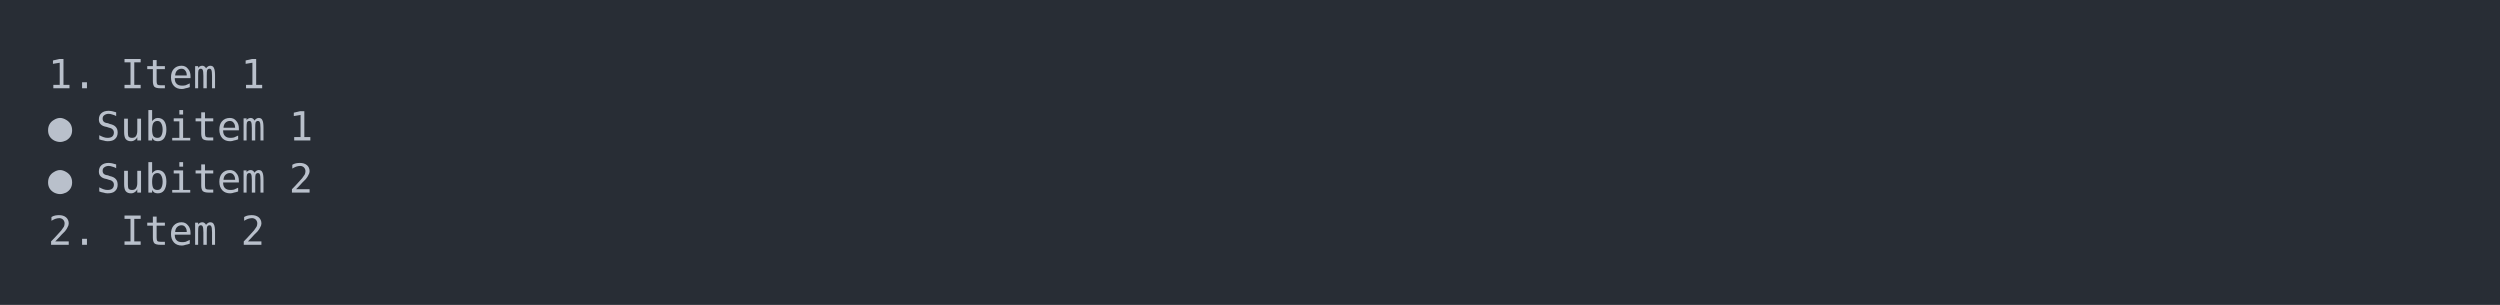
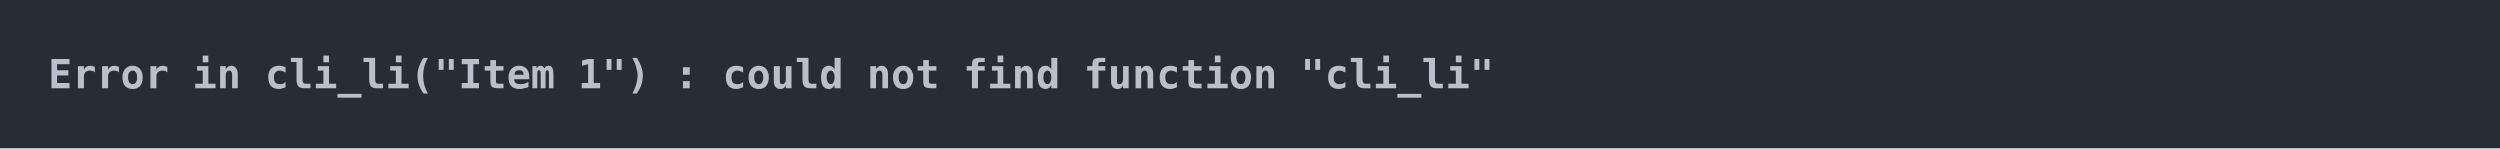
- <svg xmlns="http://www.w3.org/2000/svg" xmlns:xlink="http://www.w3.org/1999/xlink" width="1040" height="126.84">
-   <rect width="1040" height="126.84" rx="0" ry="0" class="a" />
-   <svg height="86.84" viewBox="0 0 100 8.684" width="1000" x="20" y="20">
-     <style>.a{fill:rgb(40,45,53)}.b{font-family:'Fira Code',Monaco,Consolas,Menlo,'Bitstream Vera Sans Mono','Powerline Symbols',monospace}.c{fill:transparent}.d{fill:rgb(185,192,203);white-space:pre}</style>
+ <svg xmlns="http://www.w3.org/2000/svg" xmlns:xlink="http://www.w3.org/1999/xlink" width="1040" height="61.71">
+   <rect width="1040" height="61.71" rx="0" ry="0" class="a" />
+   <svg height="21.71" viewBox="0 0 100 2.171" width="1000" x="20" y="20">
+     <style>.a{fill:rgb(40,45,53)}.b{font-family:'Fira Code',Monaco,Consolas,Menlo,'Bitstream Vera Sans Mono','Powerline Symbols',monospace}.c{fill:transparent}.d{fill:rgb(185,192,203);font-weight:bold;white-space:pre}</style>
    <g font-family="'Fira Code',Monaco,Consolas,Menlo,'Bitstream Vera Sans Mono','Powerline Symbols',monospace" font-size="1.67" class="b">
      <defs>
        <symbol id="a">
-           <rect height="5" width="100" x="0" y="0" class="c" />
+           <rect height="2" width="100" x="0" y="0" class="c" />
        </symbol>
      </defs>
-       <rect height="8.684" width="100" class="a" />
+       <rect height="2.171" width="100" class="a" />
      <svg x="0" y="0" width="100">
        <svg x="0">
          <use xlink:href="#a" />
-           <text x="0" y="1.67" class="d">1.</text>
-           <text x="3.006" y="1.67" class="d">Item</text>
-           <text x="8.016" y="1.67" class="d">1</text>
-           <text x="0" y="3.841" class="d">●</text>
-           <text x="2.004" y="3.841" class="d">Subitem</text>
-           <text x="10.02" y="3.841" class="d">1</text>
-           <text x="0" y="6.012" class="d">●</text>
-           <text x="2.004" y="6.012" class="d">Subitem</text>
-           <text x="10.02" y="6.012" class="d">2</text>
-           <text x="0" y="8.183" class="d">2.</text>
-           <text x="3.006" y="8.183" class="d">Item</text>
-           <text x="8.016" y="8.183" class="d">2</text>
+           <text x="0" y="1.67" class="d">Error</text>
+           <text x="6.012" y="1.67" class="d">in</text>
+           <text x="9.018" y="1.67" class="d">cli_li("Item</text>
+           <text x="22.044" y="1.67" class="d">1")</text>
+           <text x="26.052" y="1.67" class="d">:</text>
+           <text x="28.056" y="1.67" class="d">could</text>
+           <text x="34.068" y="1.67" class="d">not</text>
+           <text x="38.076" y="1.67" class="d">find</text>
+           <text x="43.086" y="1.67" class="d">function</text>
+           <text x="52.104" y="1.67" class="d">"cli_li"</text>
        </svg>
      </svg>
    </g>
  </svg>
</svg>
